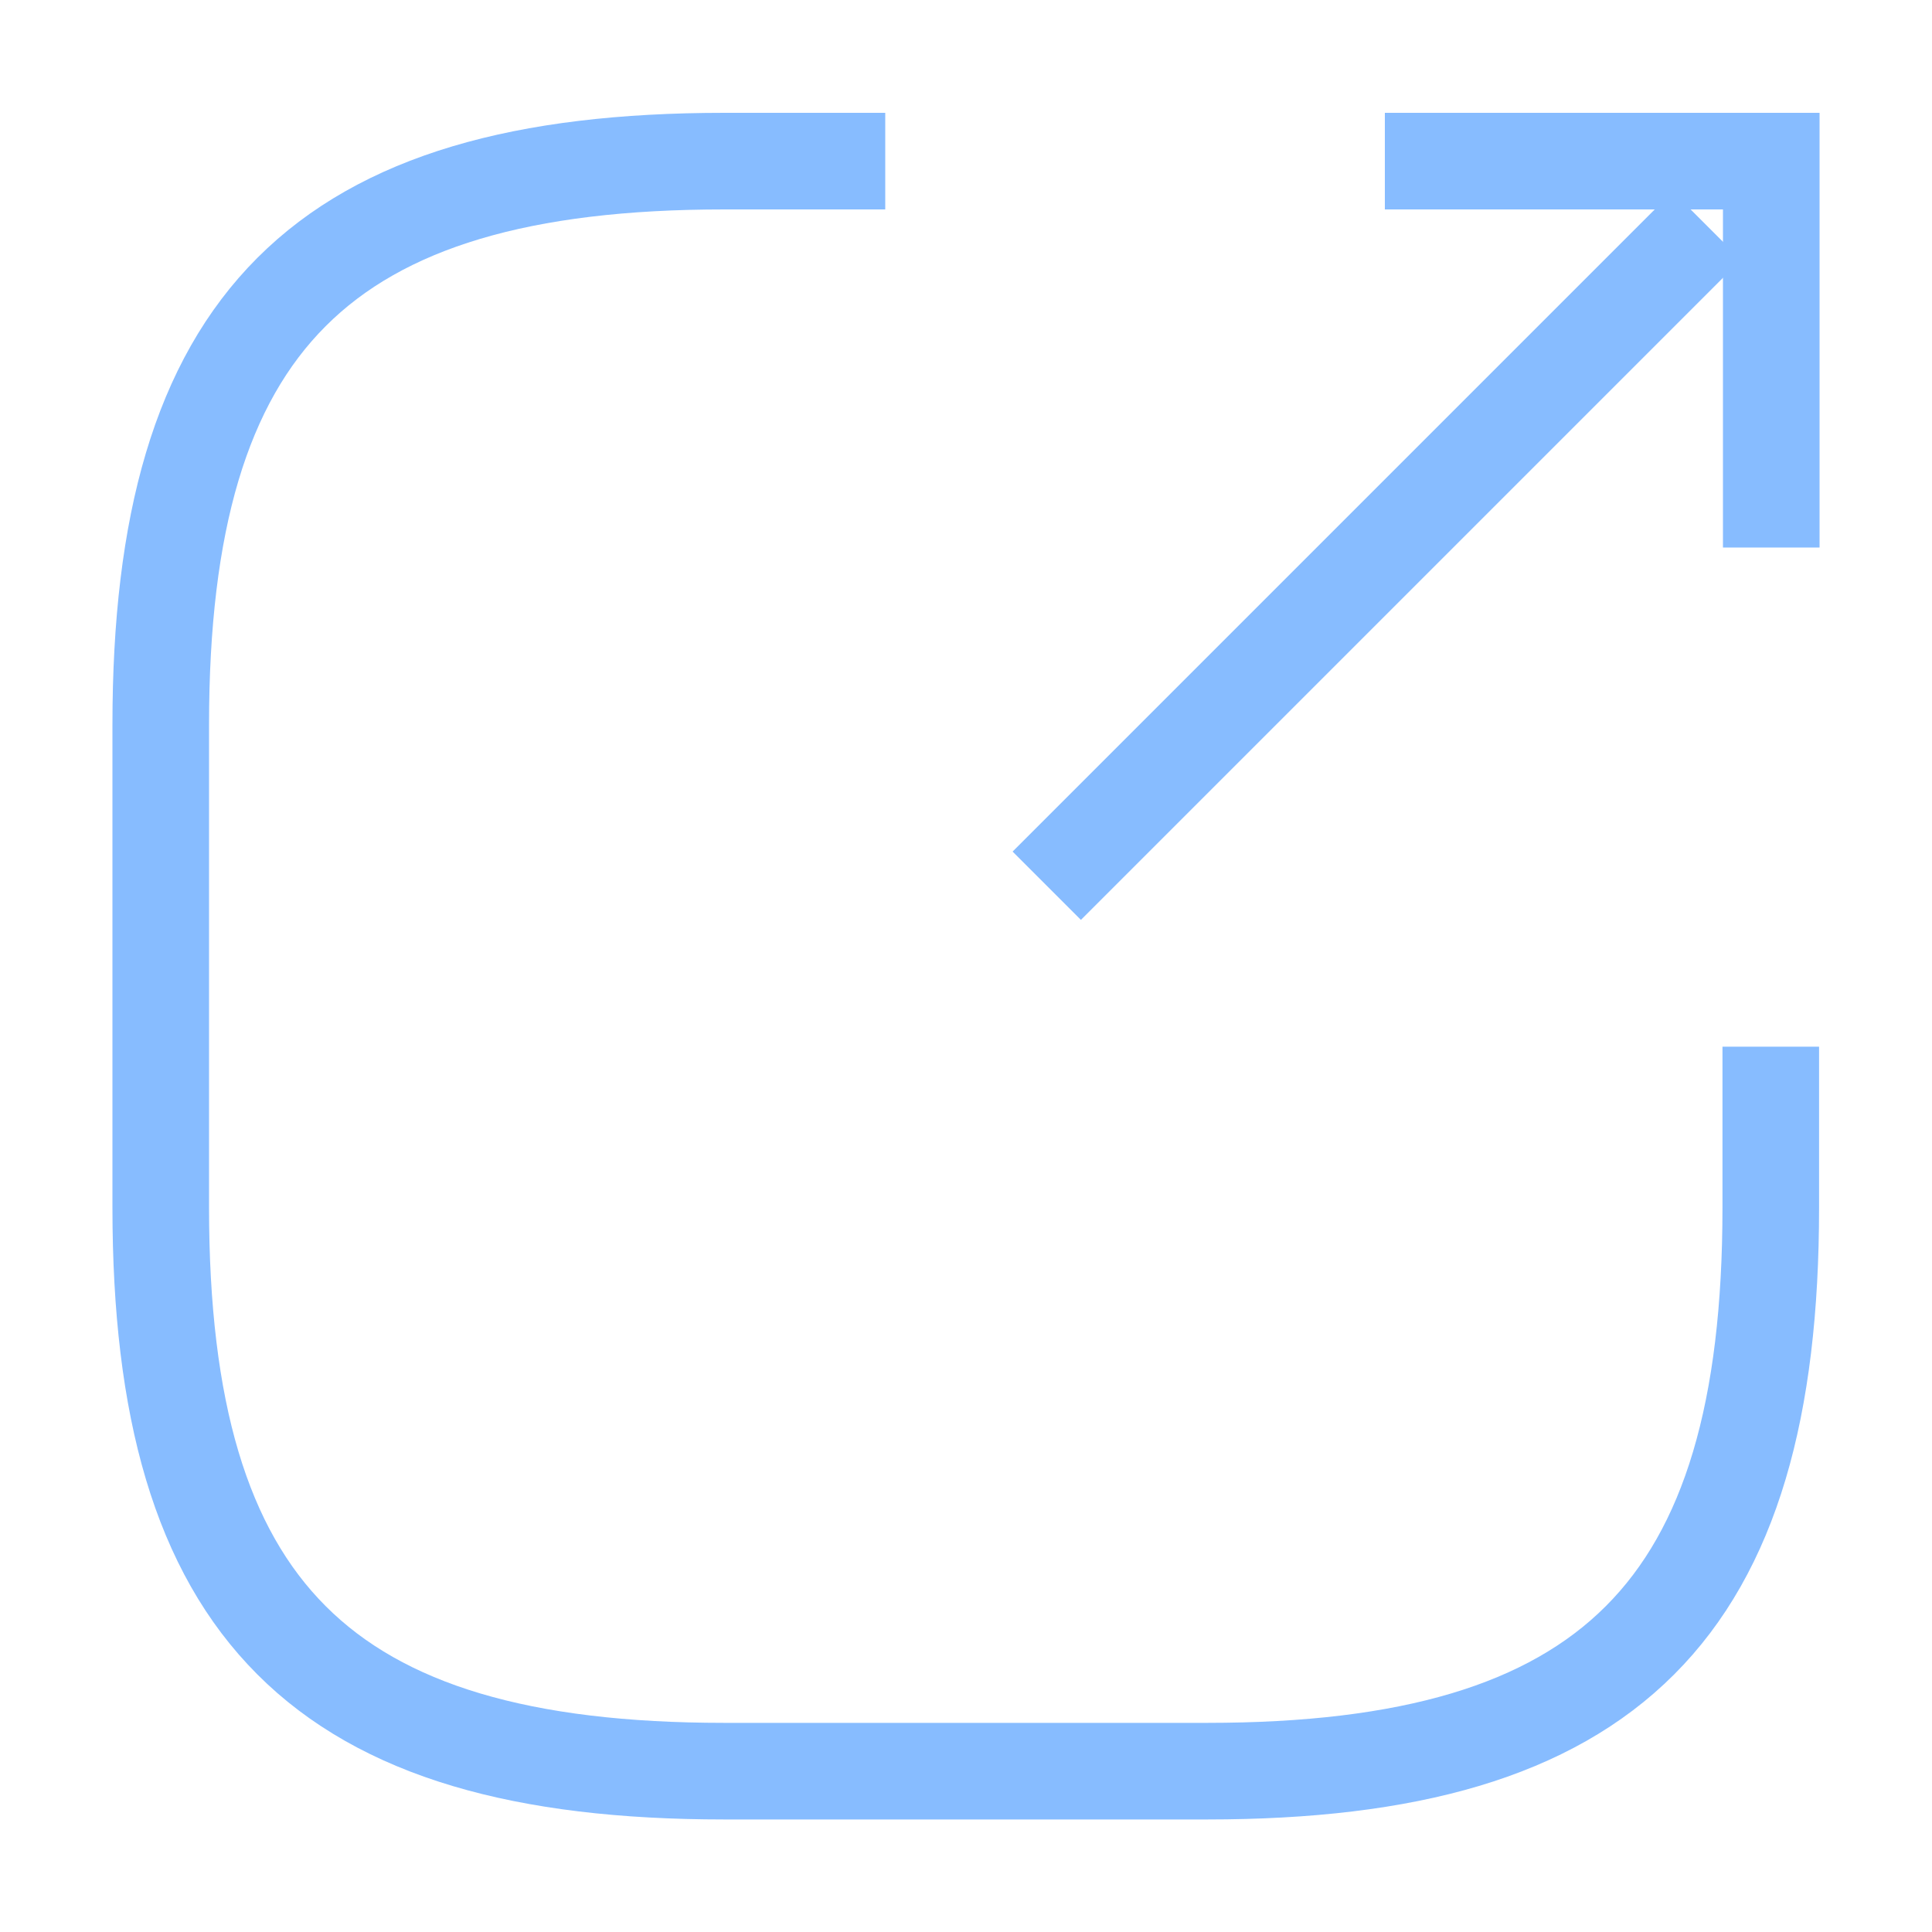
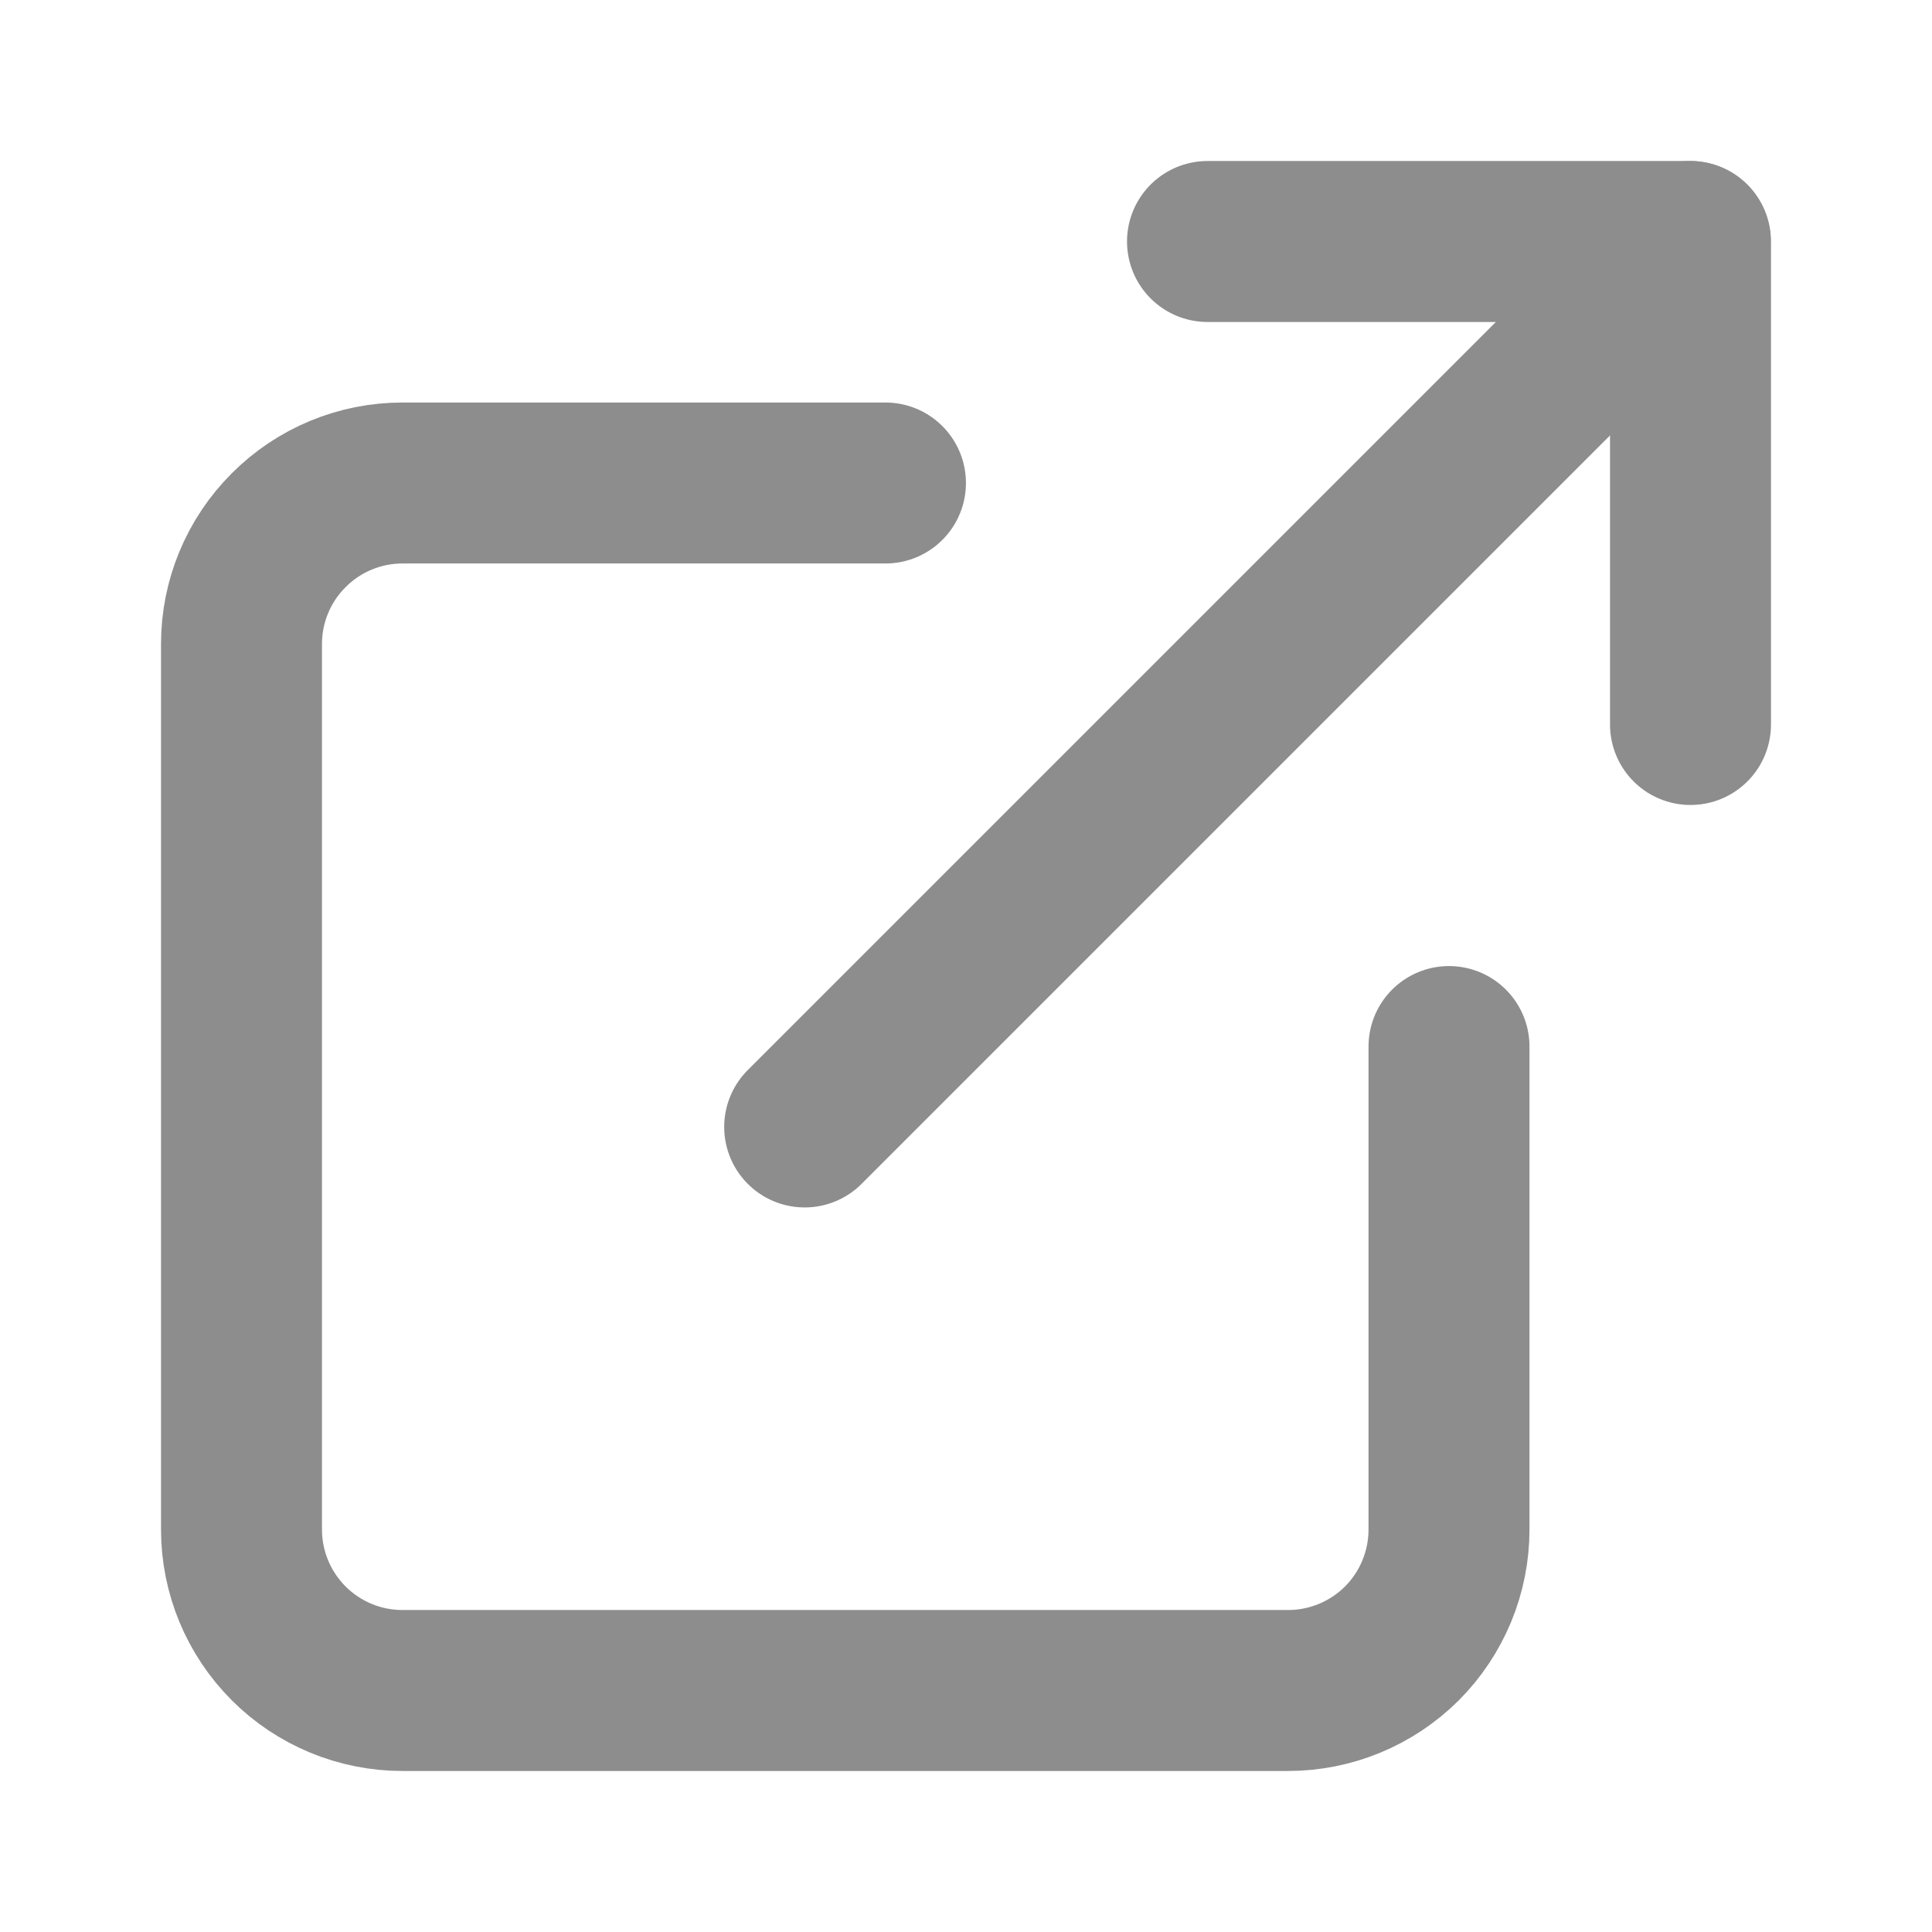
- <svg xmlns="http://www.w3.org/2000/svg" width="20" height="20" viewBox="0 0 20 20" fill="none">
-   <path d="M10.836 9.169L17.669 2.336" stroke="#87BCFF" strokeWidth="1.25" strokeLinecap="round" strokeLinejoin="round" />
-   <path d="M18.336 5.668V1.668H14.336" stroke="#87BCFF" strokeWidth="1.25" strokeLinecap="round" strokeLinejoin="round" />
-   <path d="M9.164 1.668H7.497C3.331 1.668 1.664 3.335 1.664 7.501V12.501C1.664 16.668 3.331 18.335 7.497 18.335H12.497C16.664 18.335 18.331 16.668 18.331 12.501V10.835" stroke="#87BCFF" strokeWidth="1.25" strokeLinecap="round" strokeLinejoin="round" />
+ <svg xmlns="http://www.w3.org/2000/svg" width="16" height="16" viewBox="0 0 16 16" fill="none">
+   <path d="M10 2H14V6" stroke="#8D8D8D" style="stroke:#8D8D8D;stroke:color(display-p3 0.552 0.552 0.552);stroke-opacity:1;" stroke-width="1.333" stroke-linecap="round" stroke-linejoin="round" />
+   <path d="M6.664 9.333L13.997 2" stroke="#8D8D8D" style="stroke:#8D8D8D;stroke:color(display-p3 0.552 0.552 0.552);stroke-opacity:1;" stroke-width="1.333" stroke-linecap="round" stroke-linejoin="round" />
+   <path d="M12 8.667V12.667C12 13.02 11.86 13.359 11.61 13.61C11.359 13.86 11.02 14 10.667 14H3.333C2.98 14 2.641 13.86 2.391 13.61C2.14 13.359 2 13.02 2 12.667V5.333C2 4.98 2.14 4.641 2.391 4.391C2.641 4.14 2.98 4 3.333 4H7.333" stroke="#8D8D8D" style="stroke:#8D8D8D;stroke:color(display-p3 0.552 0.552 0.552);stroke-opacity:1;" stroke-width="1.333" stroke-linecap="round" stroke-linejoin="round" />
</svg>
